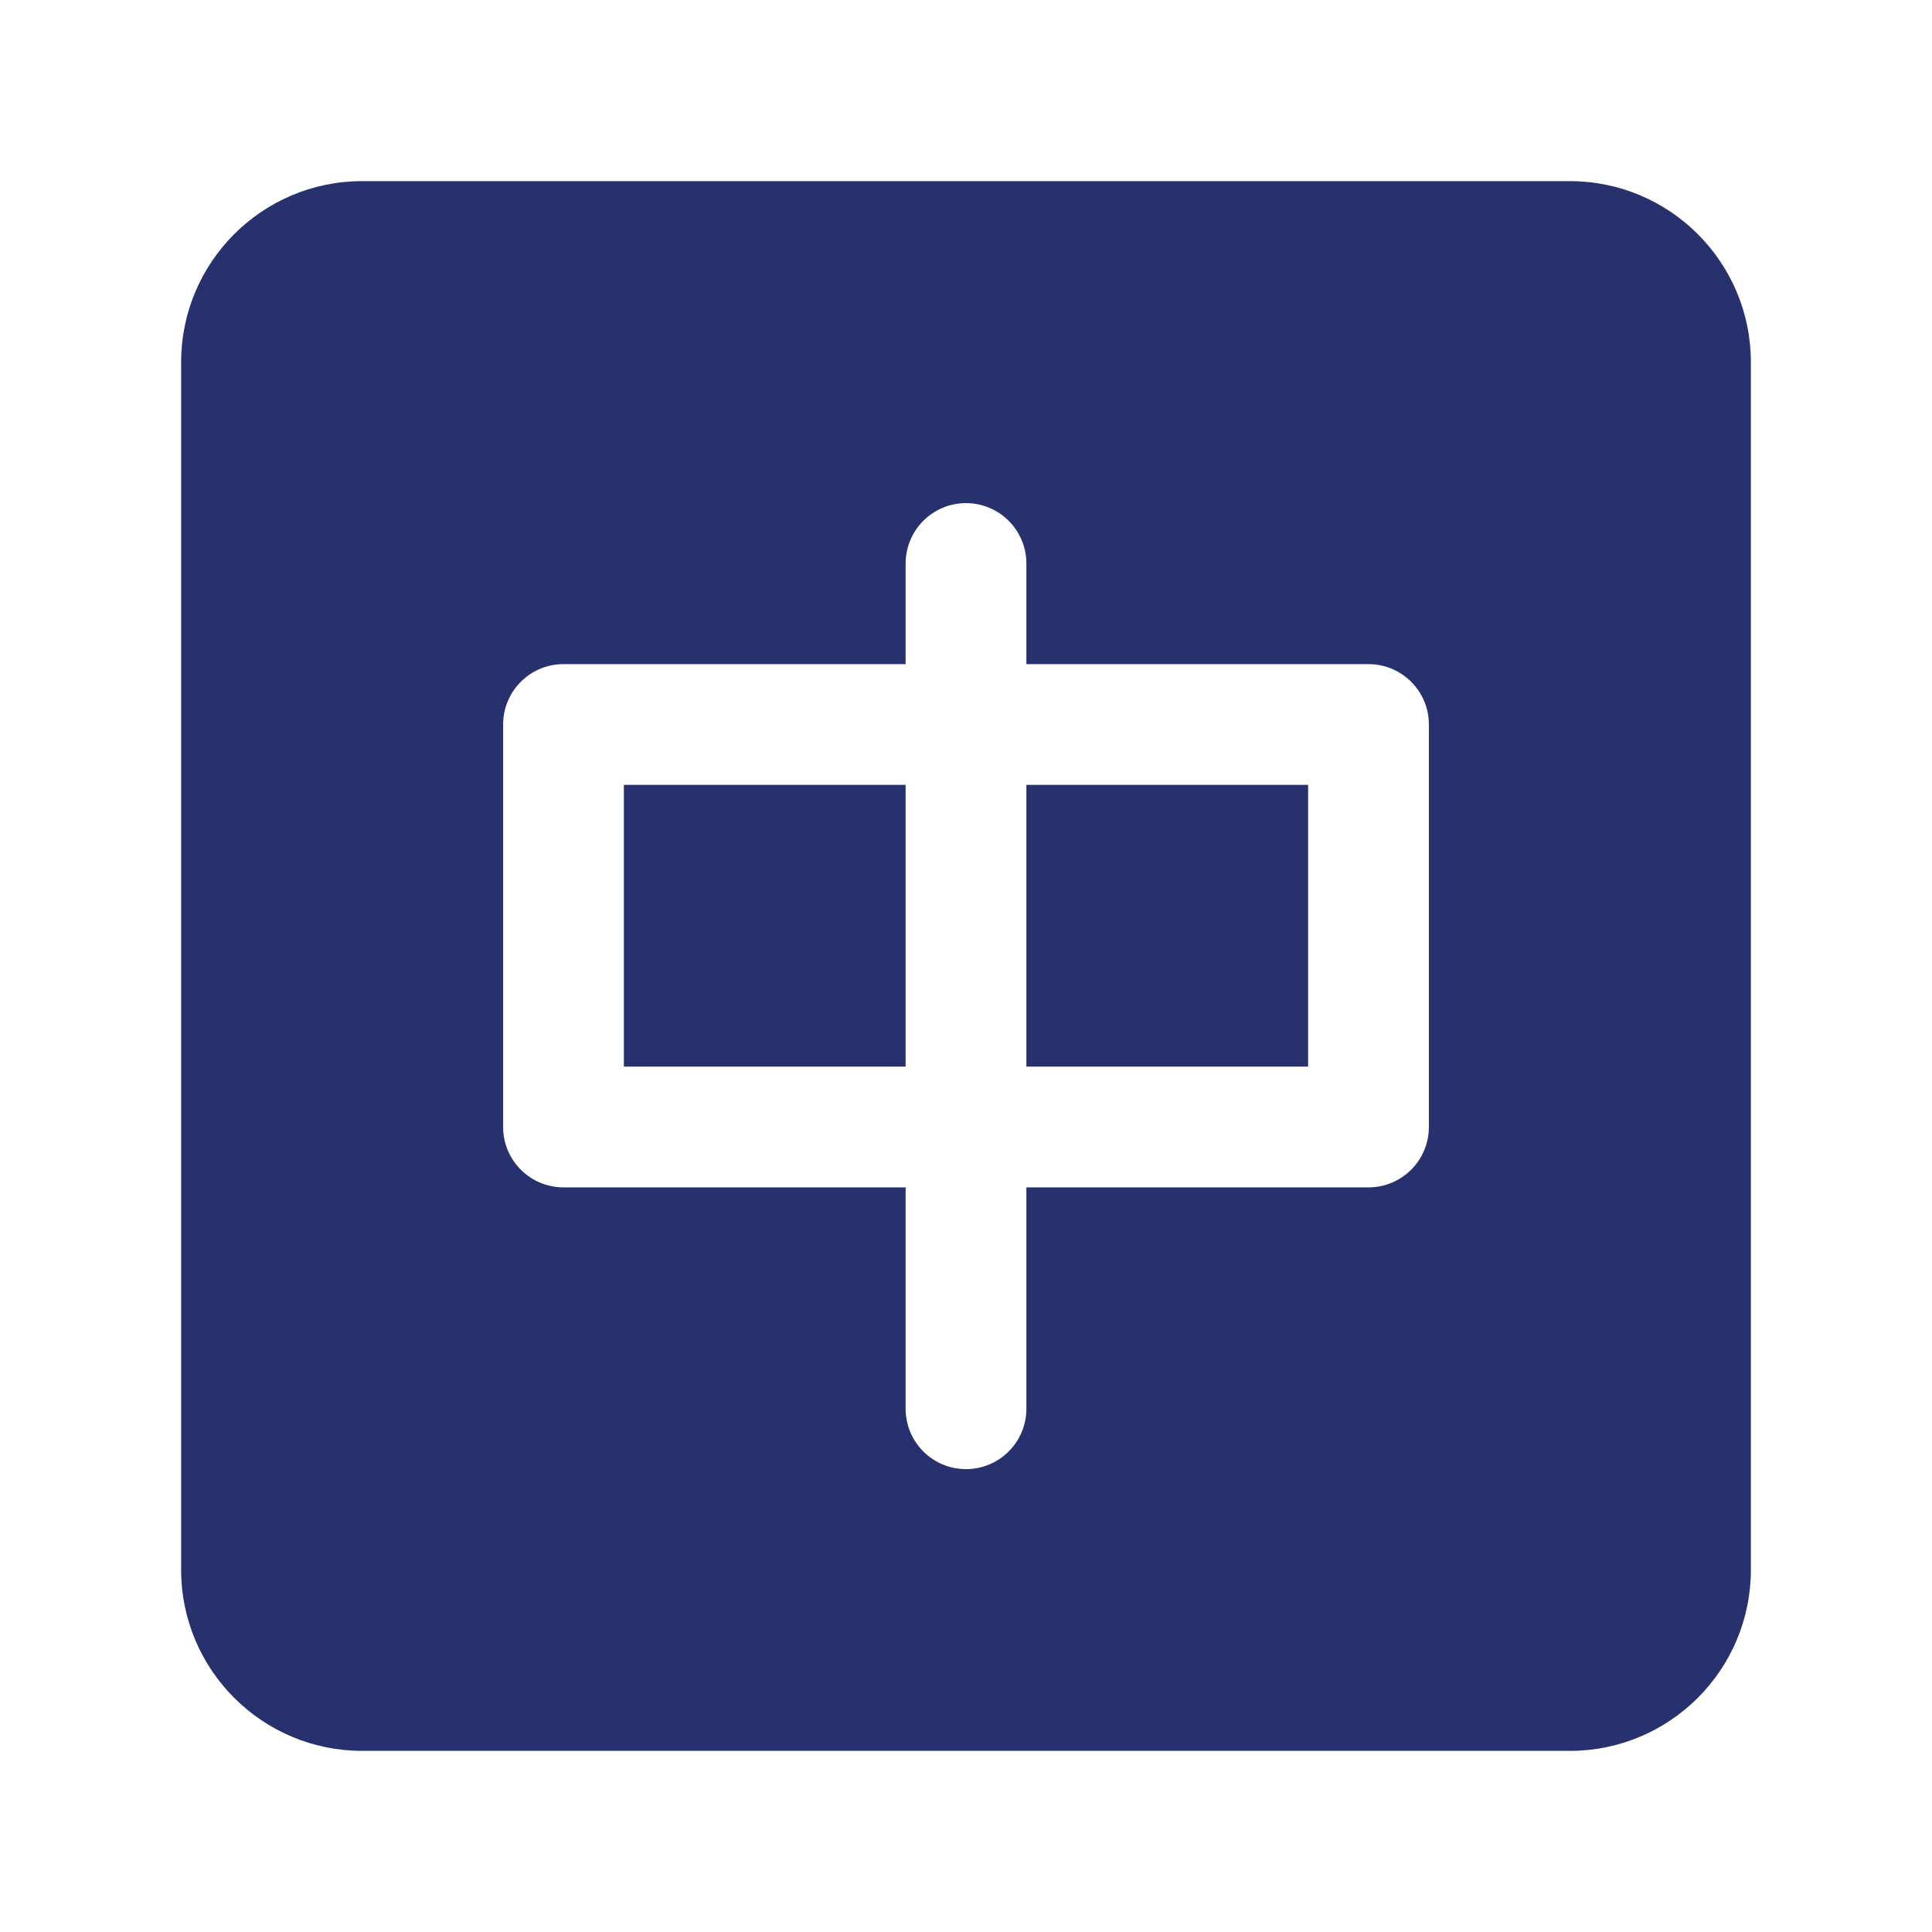
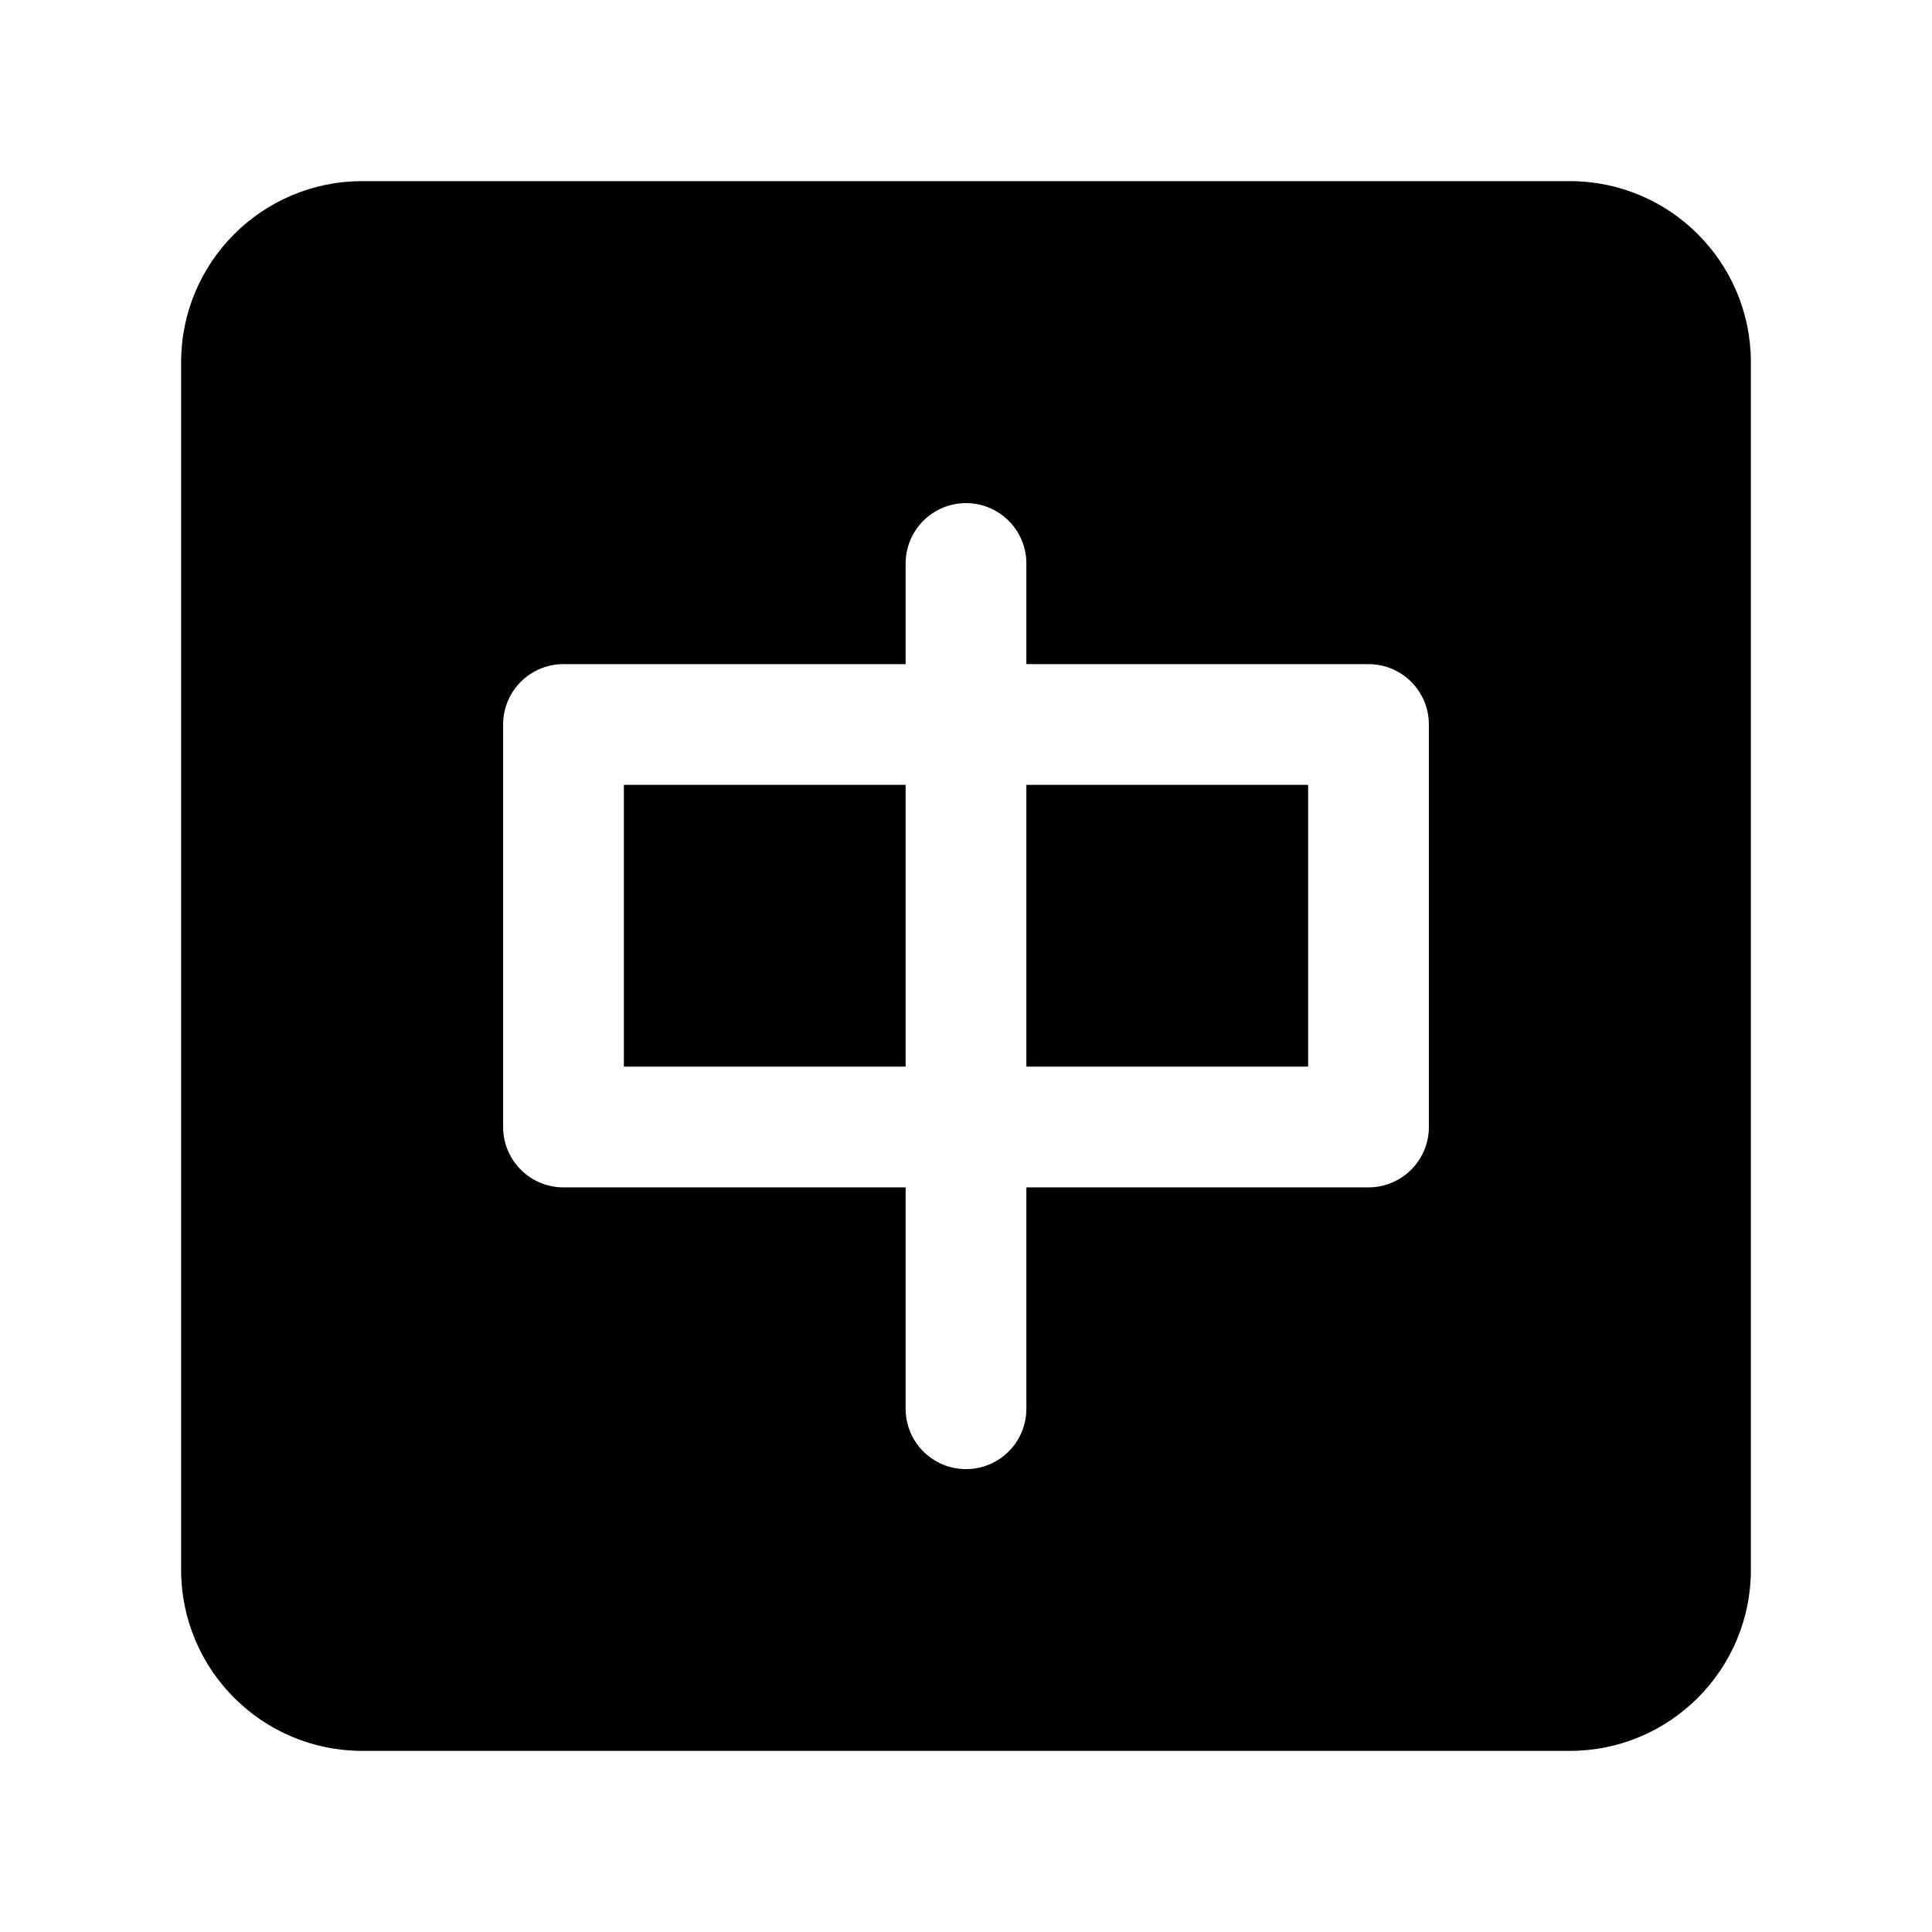
<svg xmlns="http://www.w3.org/2000/svg" t="1727349657473" class="icon" viewBox="0 0 1024 1024" version="1.1" p-id="2396" width="26" height="26">
-   <path d="M832 96c53.02 0 96 42.98 96 96v640c0 53.02-42.98 96-96 96H192c-53.02 0-96-42.98-96-96V192c0-53.02 42.98-96 96-96zM512 266.667c-17.673 0-32 14.327-32 32V352H298.667l-0.53 0.004c-17.429 0.283-31.47 14.5-31.47 31.996v213.333l0.004 0.53c0.283 17.429 14.5 31.47 31.996 31.47H480v117.334l0.004 0.529c0.283 17.429 14.5 31.47 31.996 31.47 17.673 0 32-14.326 32-32V629.334h181.333l0.53-0.004c17.429-0.283 31.47-14.5 31.47-31.996V384l-0.004-0.53c-0.283-17.428-14.5-31.47-31.996-31.47H544v-53.333l-0.004-0.53c-0.283-17.429-14.5-31.47-31.996-31.47zM480 416v149.333H330.666V416H480z m64 0h149.333v149.333H544V416z" p-id="2397" fill="#26316e" />
+   <path d="M832 96c53.02 0 96 42.98 96 96v640c0 53.02-42.98 96-96 96H192c-53.02 0-96-42.98-96-96V192c0-53.02 42.98-96 96-96zM512 266.667c-17.673 0-32 14.327-32 32V352H298.667l-0.53 0.004c-17.429 0.283-31.47 14.5-31.47 31.996v213.333l0.004 0.53c0.283 17.429 14.5 31.47 31.996 31.47H480v117.334l0.004 0.529c0.283 17.429 14.5 31.47 31.996 31.47 17.673 0 32-14.326 32-32V629.334h181.333l0.53-0.004c17.429-0.283 31.47-14.5 31.47-31.996V384l-0.004-0.53c-0.283-17.428-14.5-31.47-31.996-31.47H544v-53.333l-0.004-0.53c-0.283-17.429-14.5-31.47-31.996-31.47zM480 416v149.333H330.666V416H480z m64 0h149.333v149.333H544V416z" p-id="2397" fill="#000000" />
</svg>
